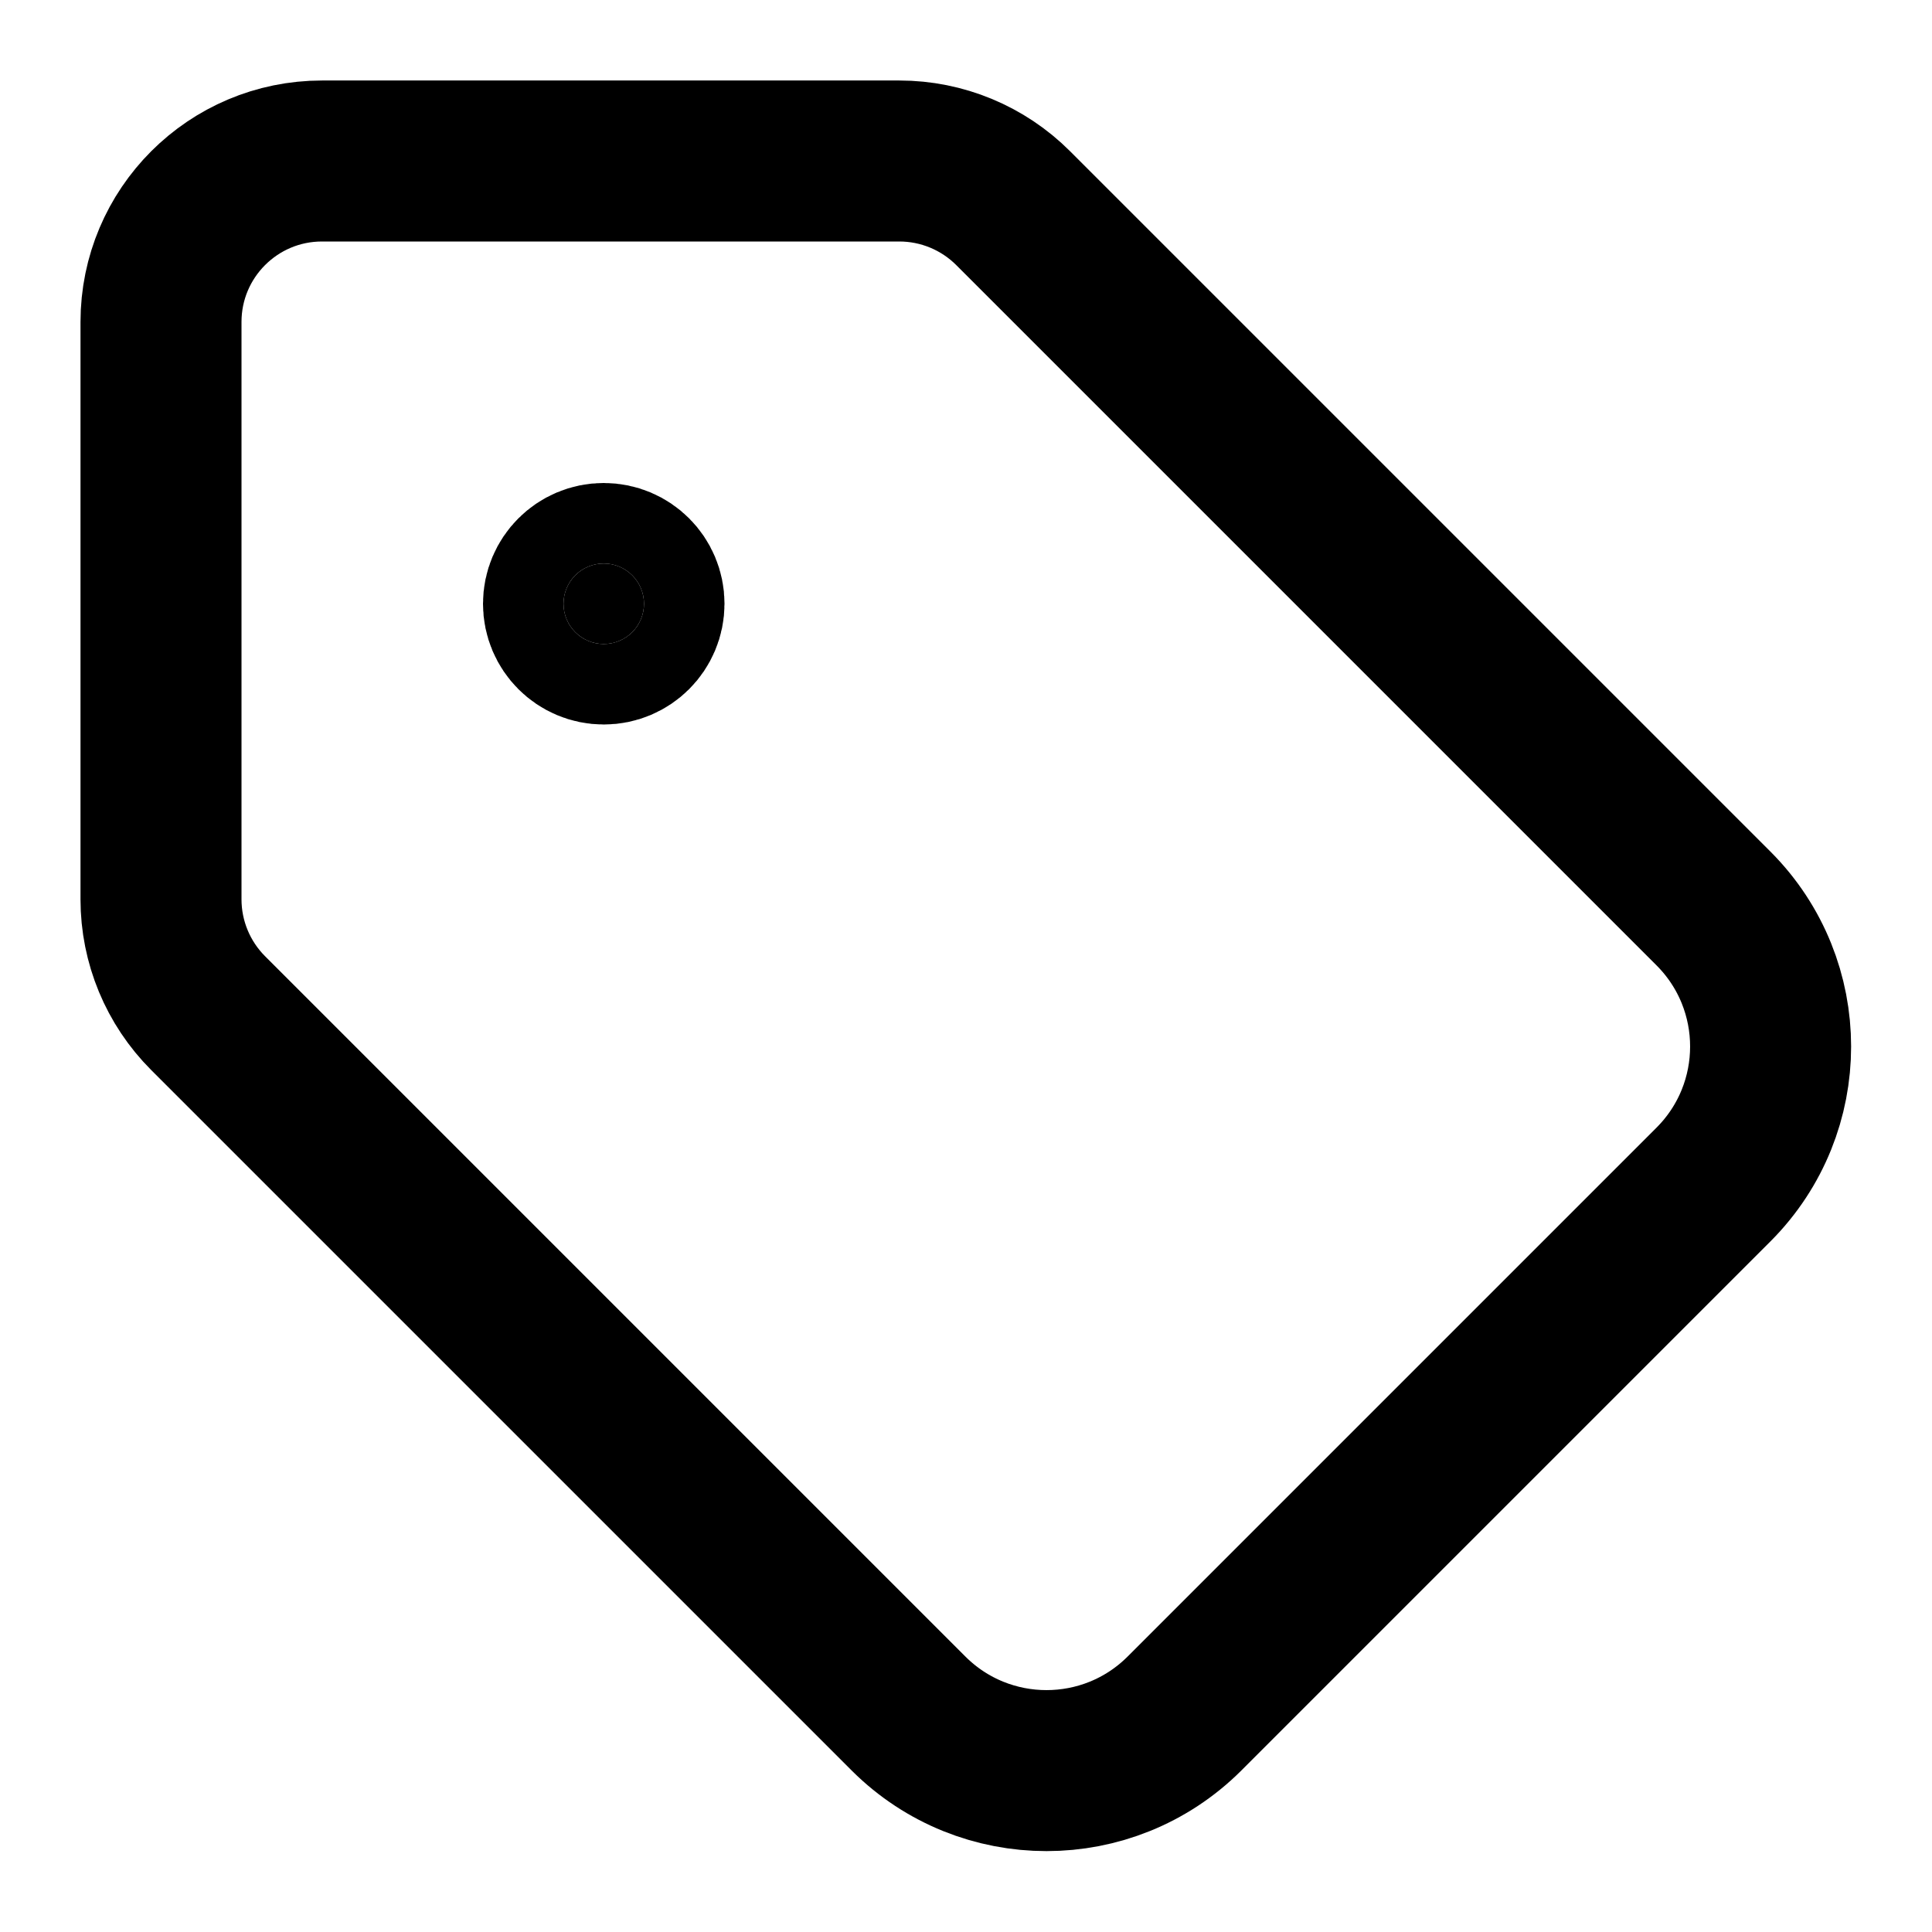
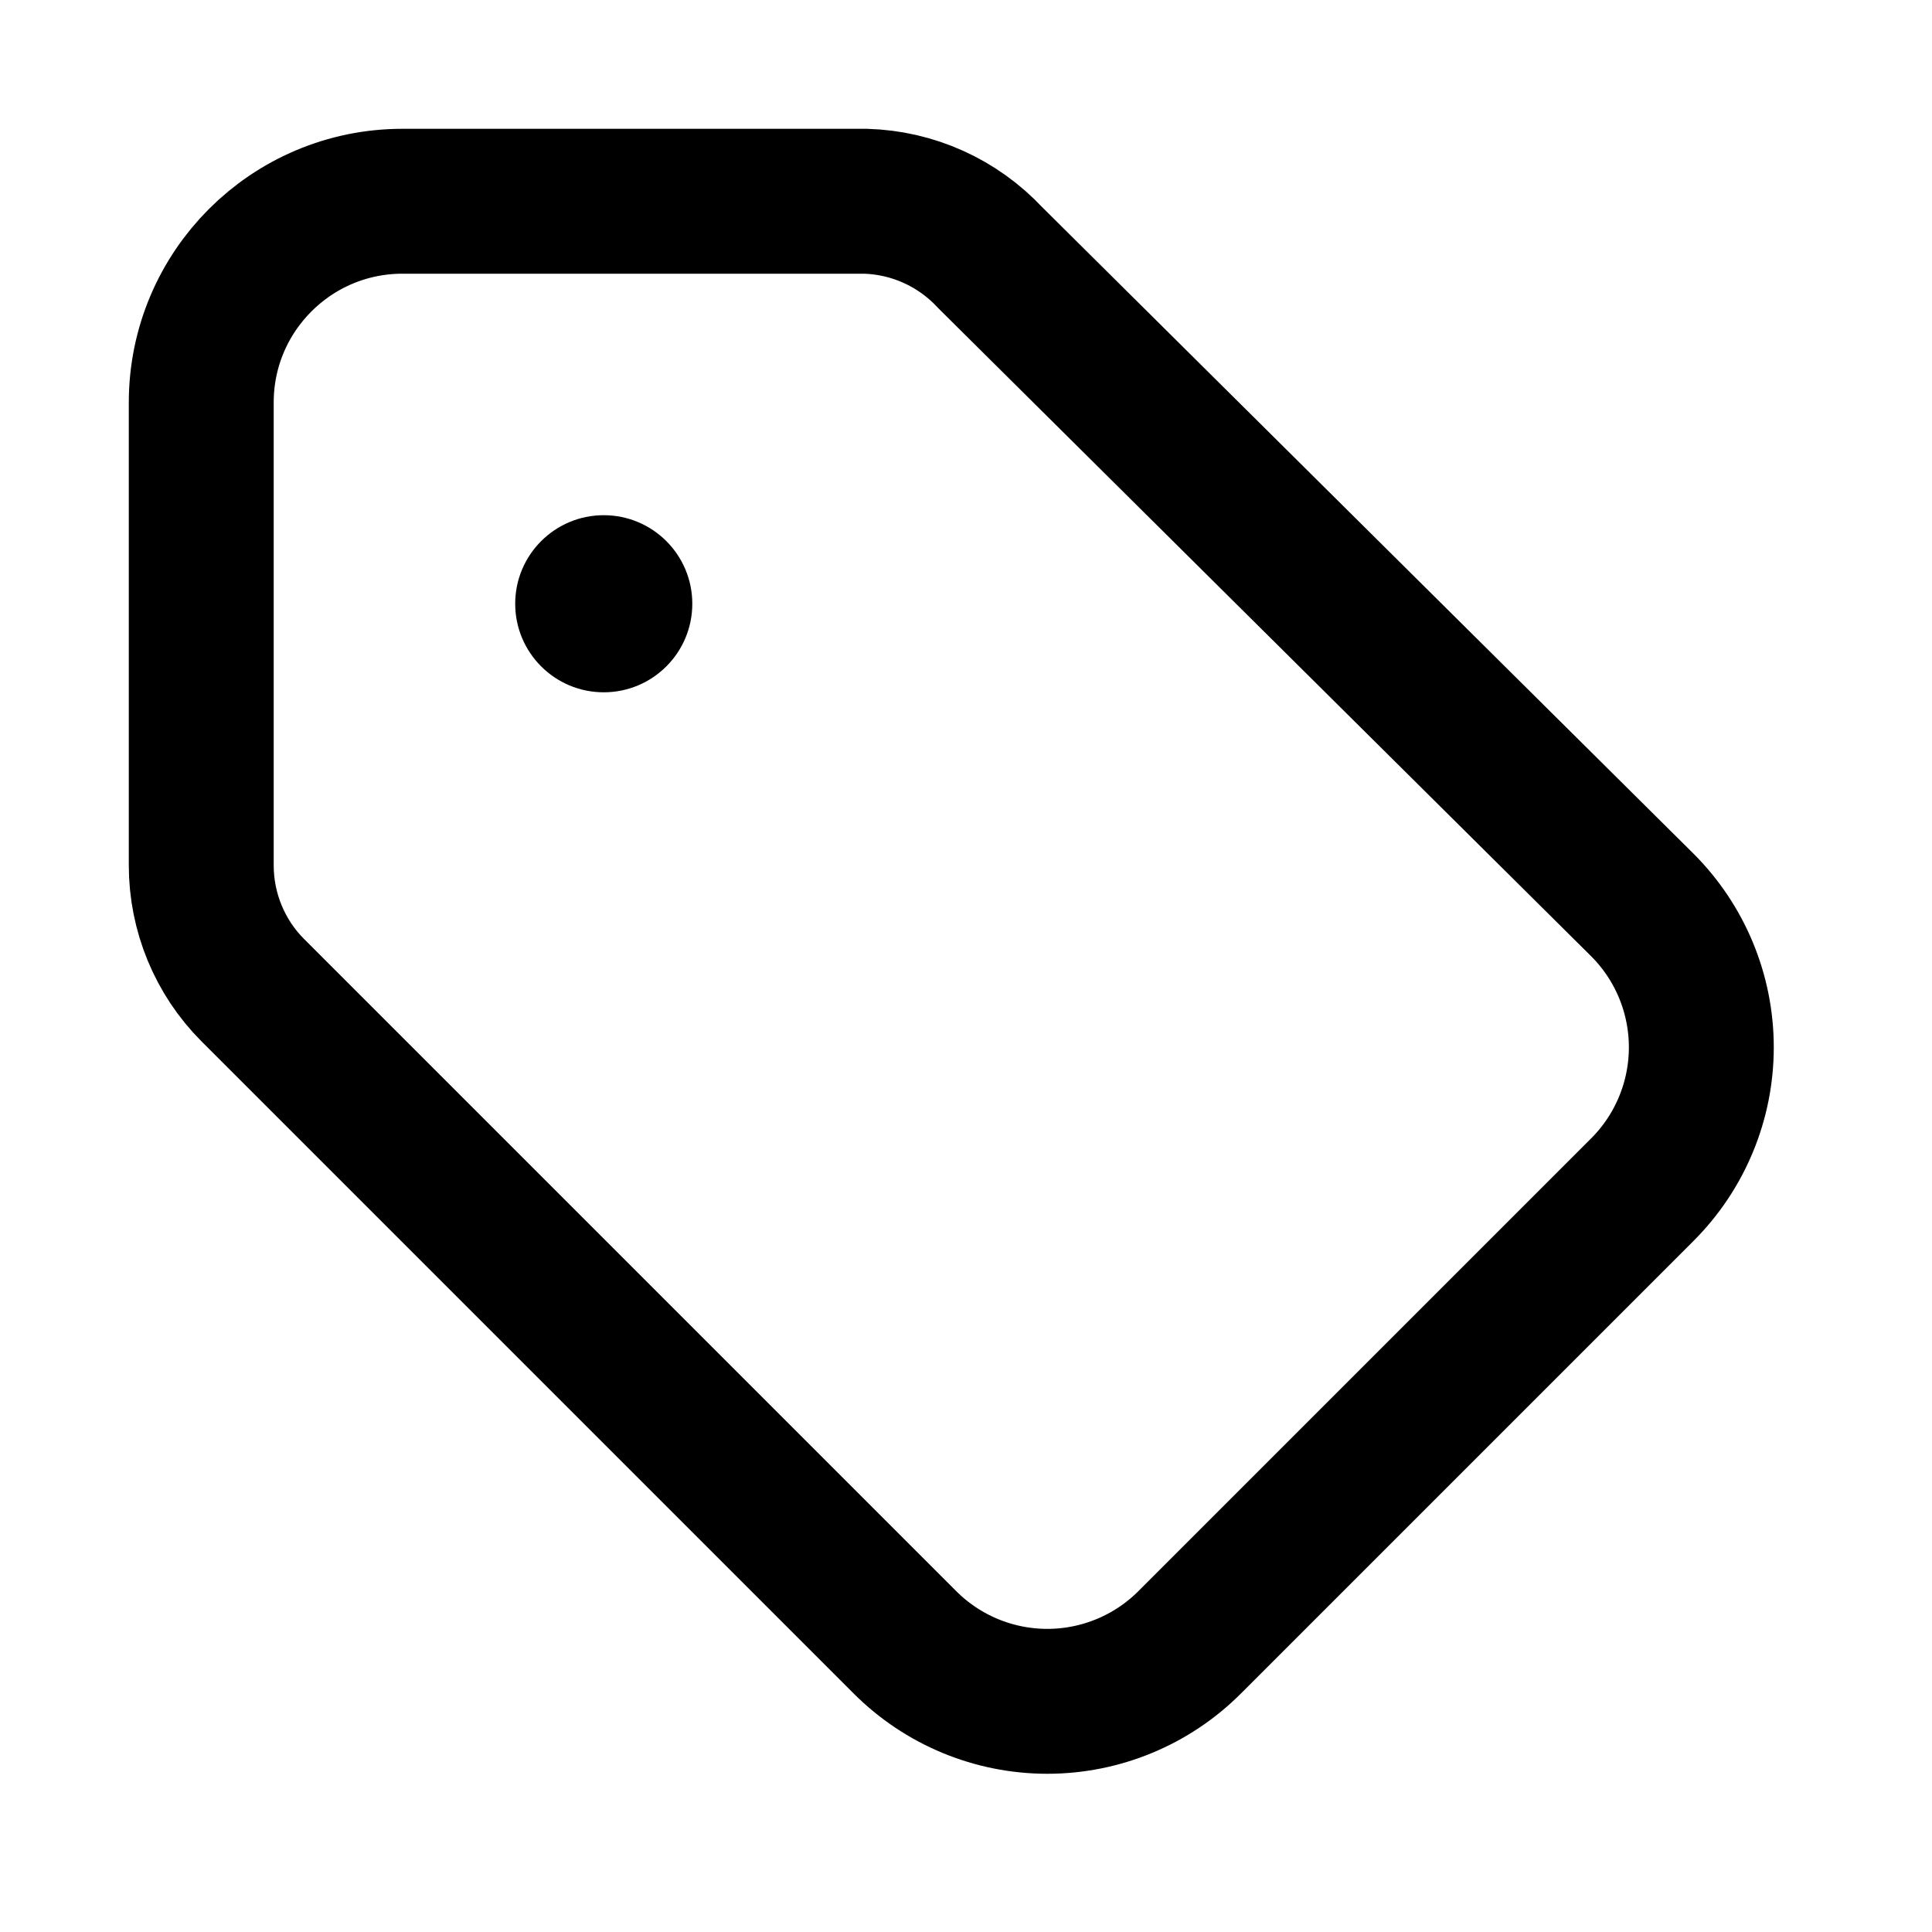
- <svg xmlns="http://www.w3.org/2000/svg" viewBox="0 0 24 24" fill="none" stroke="currentColor" stroke-width="2" stroke-linecap="round" stroke-linejoin="round">
-   <path d="M12.586 2.586A2 2 0 0 0 11.172 2H4a2 2 0 0 0-2 2v7.172a2 2 0 0 0 .586 1.414l8.704 8.704a2.426 2.426 0 0 0 3.42 0l6.58-6.58a2.426 2.426 0 0 0 0-3.42z" />
-   <circle cx="7.5" cy="7.5" r=".5" fill="currentColor" />
+ <svg xmlns="http://www.w3.org/2000/svg" viewBox="0 0 24 24" fill="none" stroke="currentColor" stroke-width="1.8" stroke-linecap="round" stroke-linejoin="round">
+   <path class="svg-duotone" d="M12.3 3.2A2.2 2.2 0 0 0 10.75 2.5H5A2.5 2.5 0 0 0 2.5 5v5.75c0 .58.23 1.14.64 1.55l8.1 8.1a2.5 2.5 0 0 0 3.54 0l5.62-5.62a2.5 2.5 0 0 0 0-3.54Z" fill="currentColor" fill-opacity="0" stroke="none" />
+   <path d="M12.3 3.2A2.2 2.2 0 0 0 10.75 2.5H5A2.5 2.5 0 0 0 2.5 5v5.75c0 .58.23 1.14.64 1.55l8.1 8.1a2.5 2.5 0 0 0 3.54 0l5.62-5.62a2.5 2.5 0 0 0 0-3.54Z" />
+   <circle cx="7.5" cy="7.5" r="1.1" fill="currentColor" stroke="none" />
</svg>
